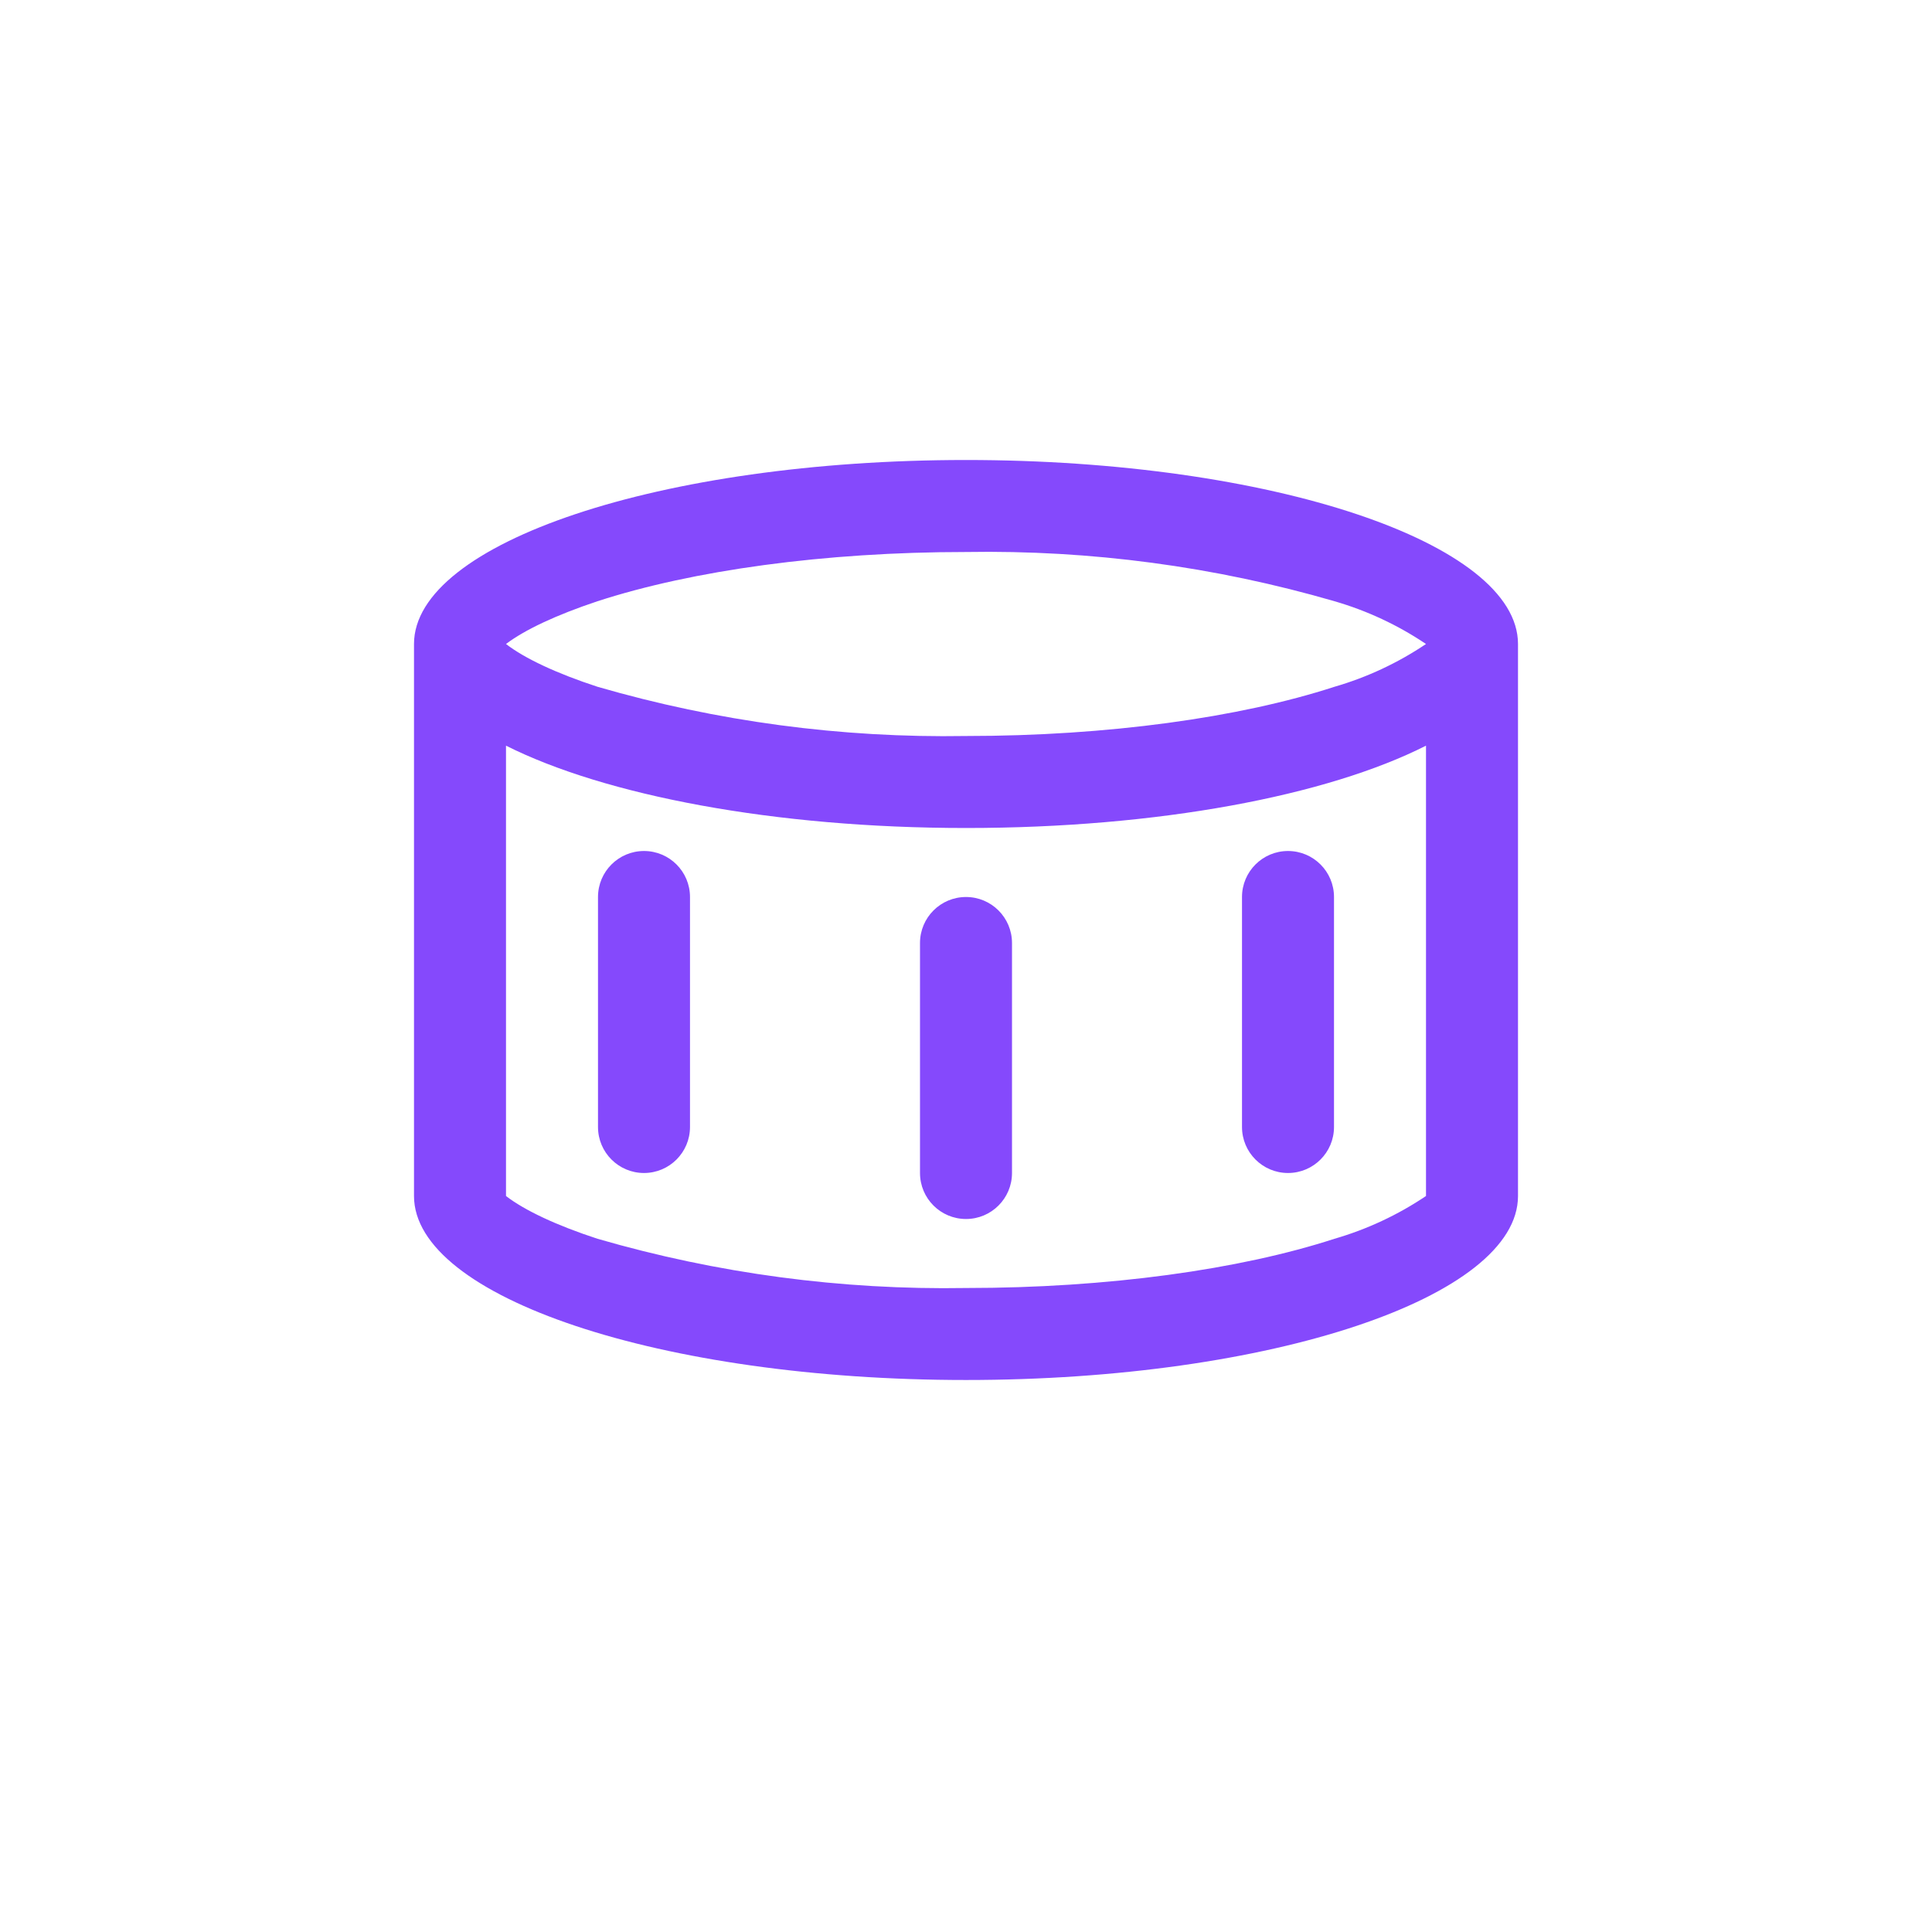
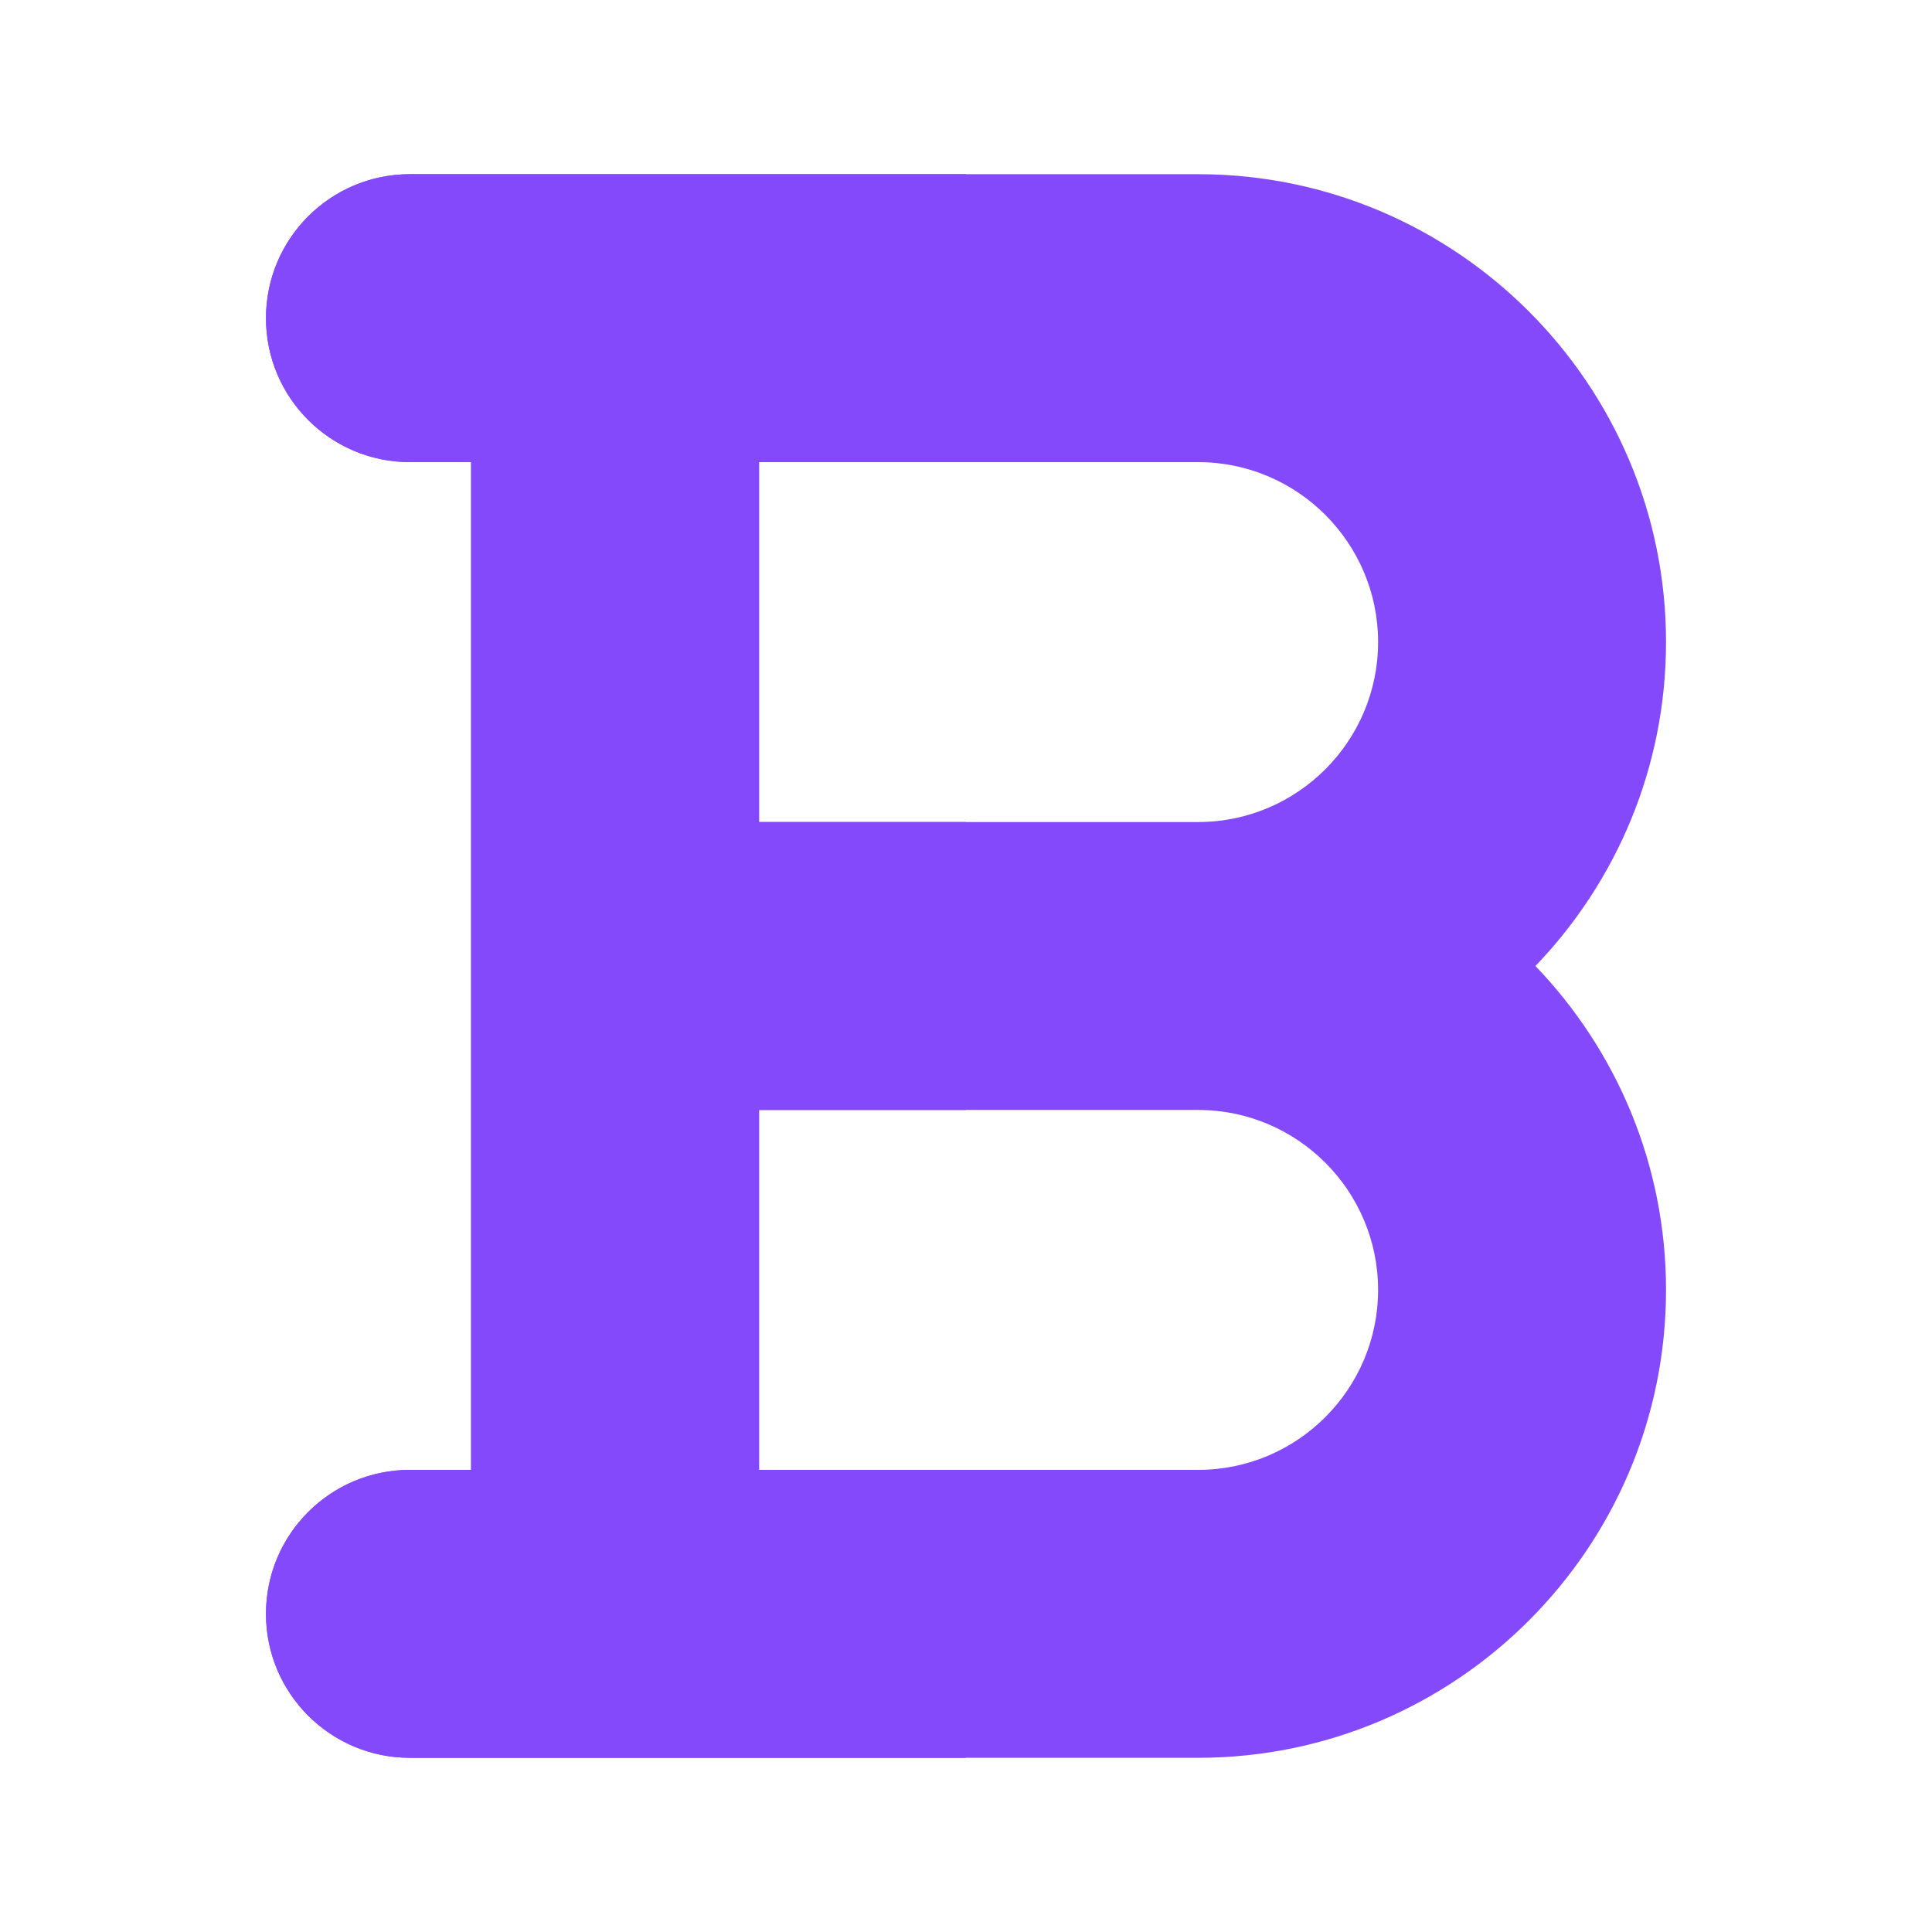
- <svg xmlns="http://www.w3.org/2000/svg" viewBox="0 0 42 42">
-   <g fill="none" fill-rule="evenodd">
-     <path fill="#8549FC" fill-rule="nonzero" d="M11 16.21V26c.4.31 1.1.64 1.99.93A27.1 27.1 0 0 0 21 28c3.08 0 5.95-.4 8.01-1.07A7.1 7.1 0 0 0 31 26v-9.79C28.85 17.3 25.17 18 21 18s-7.85-.71-10-1.79zM33 14v12c0 2.2-5.37 4-12 4S9 28.2 9 26V14c0-2.2 5.37-4 12-4s12 1.8 12 4zm-3.99-.93A27.1 27.1 0 0 0 21 12c-3.08 0-5.95.4-8.01 1.07-.9.3-1.58.62-1.99.93.4.31 1.1.64 1.99.93A27.1 27.1 0 0 0 21 16c3.08 0 5.95-.4 8.01-1.07A7.1 7.1 0 0 0 31 14a7.1 7.1 0 0 0-1.99-.93zM15 24.5a1 1 0 0 1-2 0v-5a1 1 0 0 1 2 0v5zm7 1a1 1 0 0 1-2 0v-5a1 1 0 0 1 2 0v5zm7-1a1 1 0 0 1-2 0v-5a1 1 0 0 1 2 0v5z" />
-     <rect width="42" height="42" />
+ <svg xmlns="http://www.w3.org/2000/svg" height="146px" width="146px" version="1.1" id="Layer_1" viewBox="-56.32 -56.32 624.64 624.64" xml:space="preserve" fill="#000000" stroke="#000000" stroke-width="0.005">
+   <g id="SVGRepo_bgCarrier" stroke-width="0" />
+   <g id="SVGRepo_iconCarrier">
+     <path style="fill:#8549FC;" d="M95.998,418.909H76.22c-25.706,0-46.545,20.84-46.545,46.545C29.674,491.16,50.514,512,76.22,512 h66.324h188.509c83.413,0,151.273-67.86,151.273-151.273c0-40.609-16.088-77.528-42.22-104.727 c26.132-27.2,42.22-64.118,42.22-104.727C482.326,67.86,414.466,0,331.053,0H142.544H76.22C50.514,0,29.674,20.84,29.674,46.545 s20.84,46.545,46.545,46.545h19.779V256V418.909z M189.089,93.091h141.964c32.082,0,58.182,26.1,58.182,58.182 s-26.1,58.182-58.182,58.182H189.089L189.089,93.091L189.089,93.091z M189.089,302.545h141.964c32.082,0,58.182,26.1,58.182,58.182 s-26.1,58.182-58.182,58.182H189.089L189.089,302.545L189.089,302.545z" />
+     <path style="fill:#8549FC;" d="M189.089,418.909V302.545H256v-93.091h-66.911V93.091H256V0H142.544H76.22 C50.514,0,29.674,20.84,29.674,46.545s20.84,46.545,46.545,46.545h19.779V256v162.909H76.22c-25.706,0-46.545,20.84-46.545,46.545 C29.674,491.16,50.514,512,76.22,512h66.324H256v-93.091H189.089z" />
  </g>
</svg>
